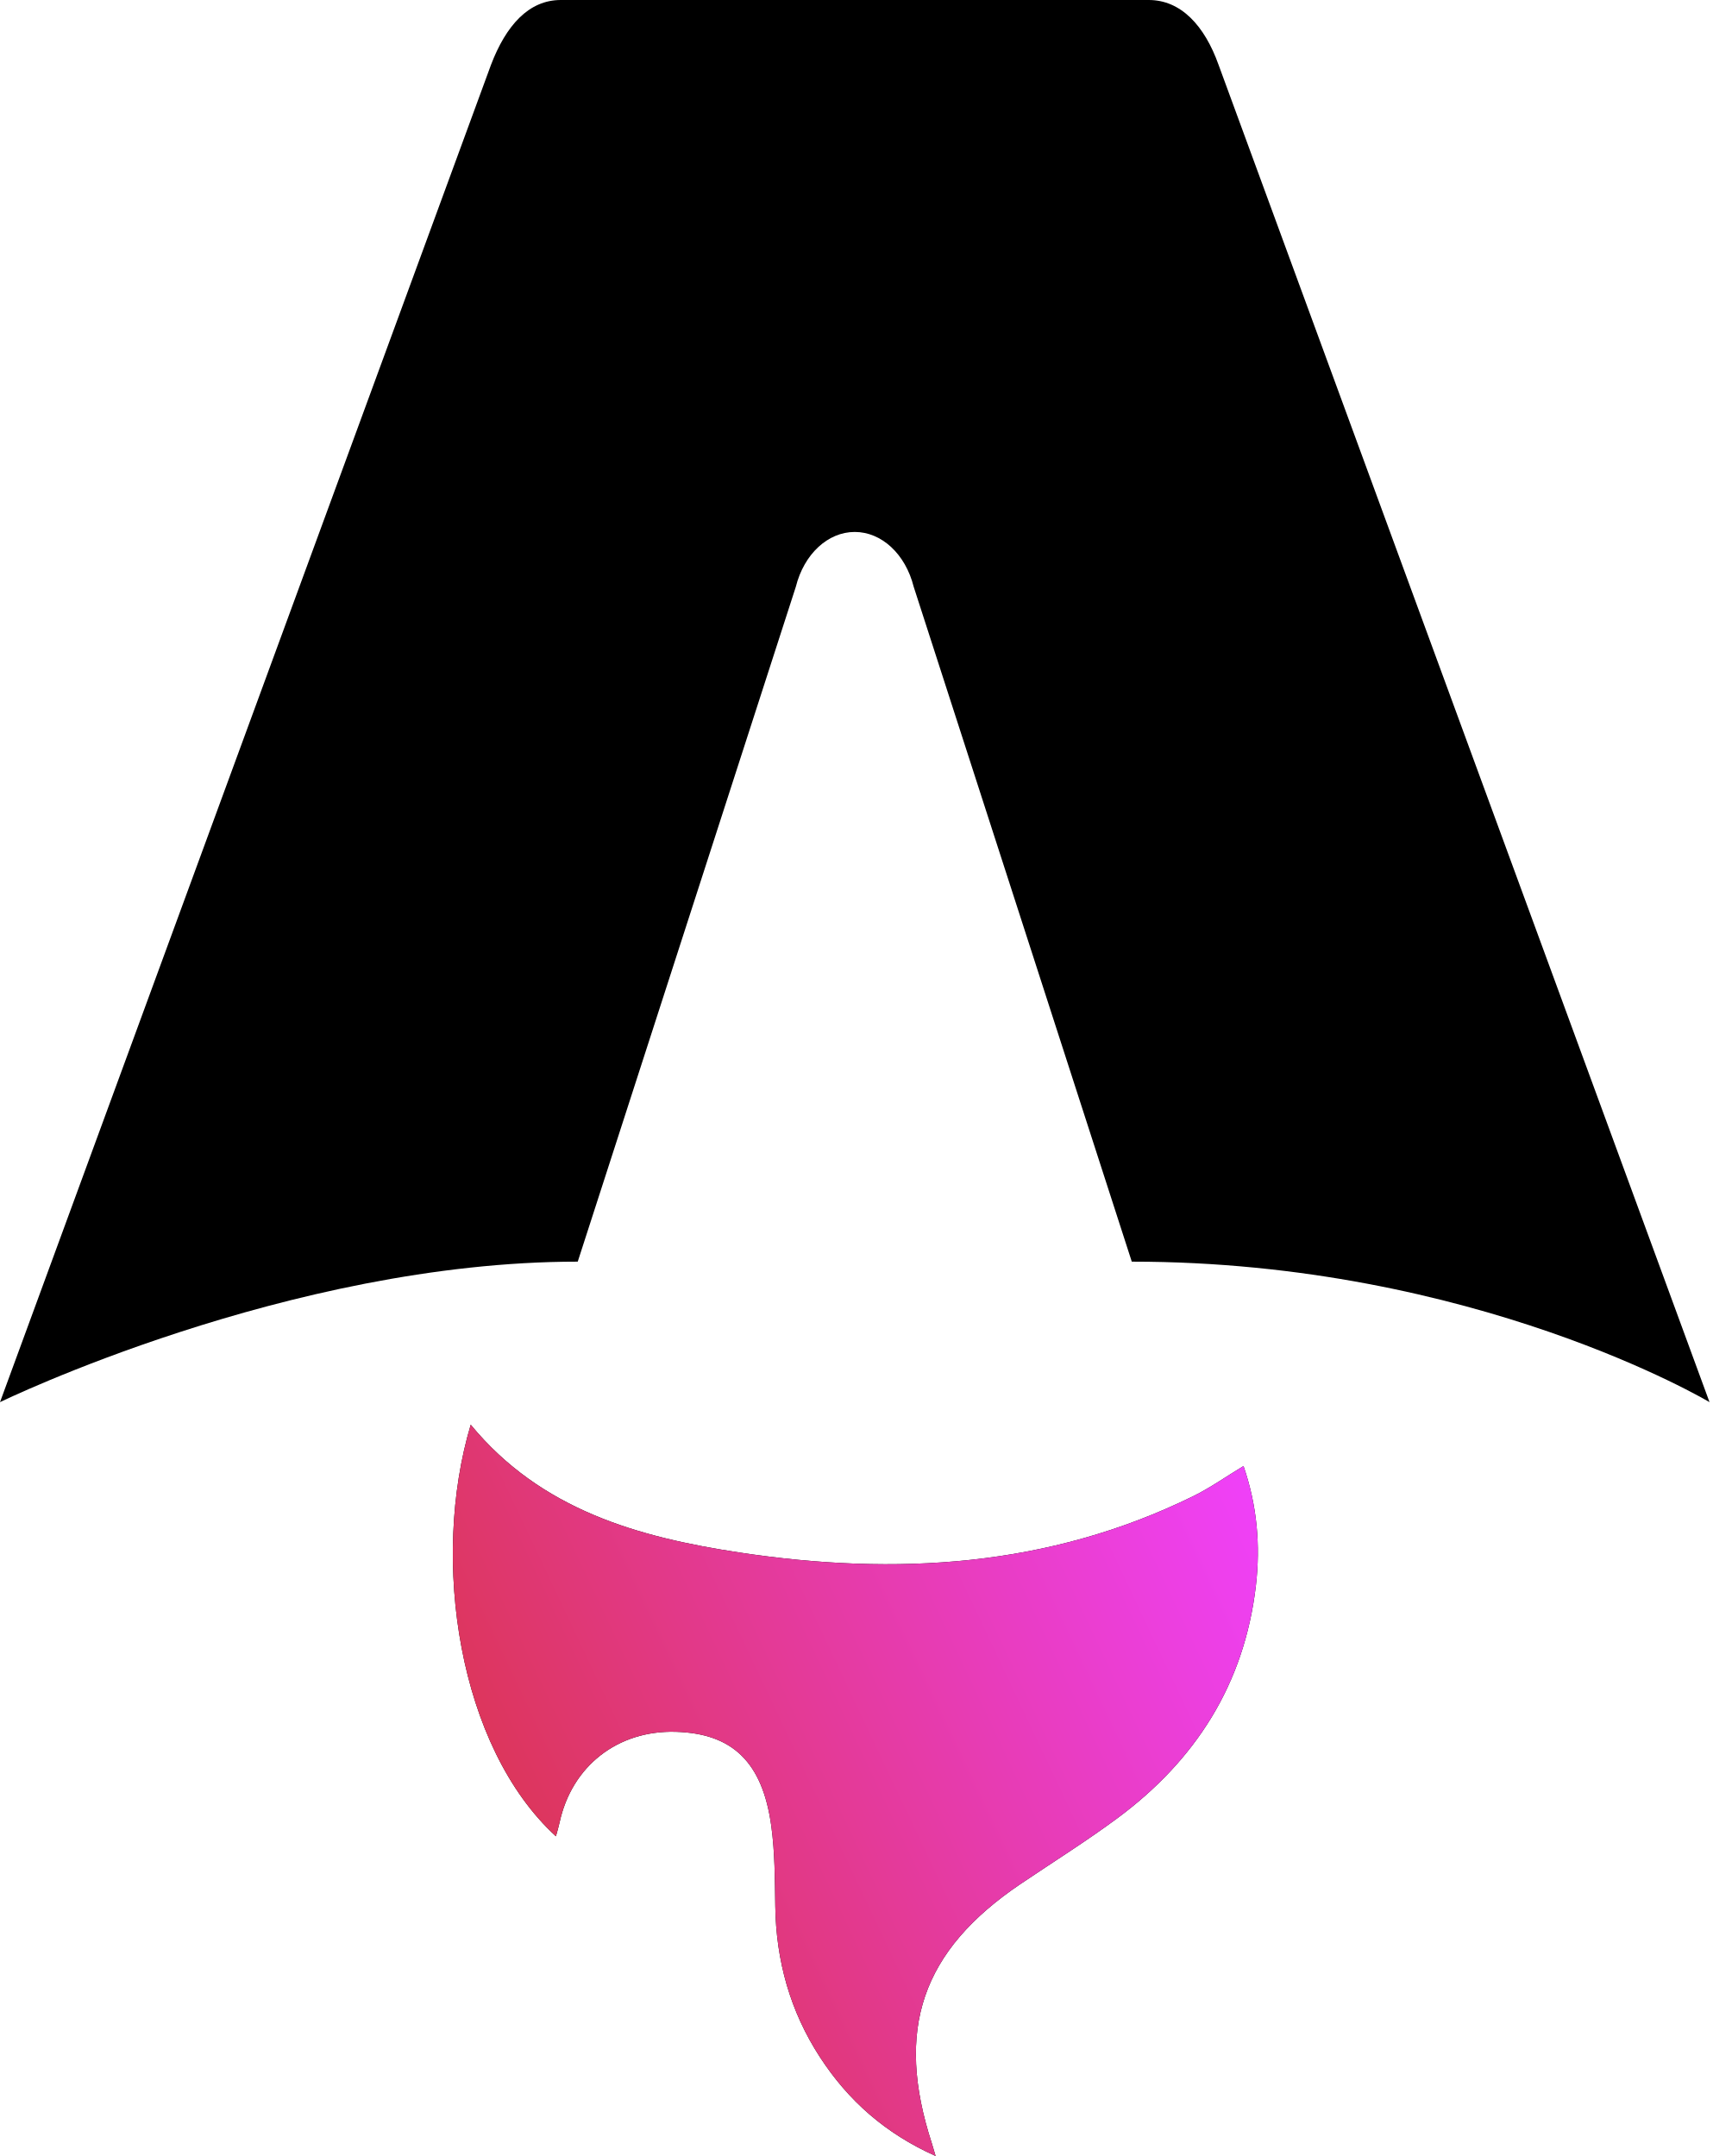
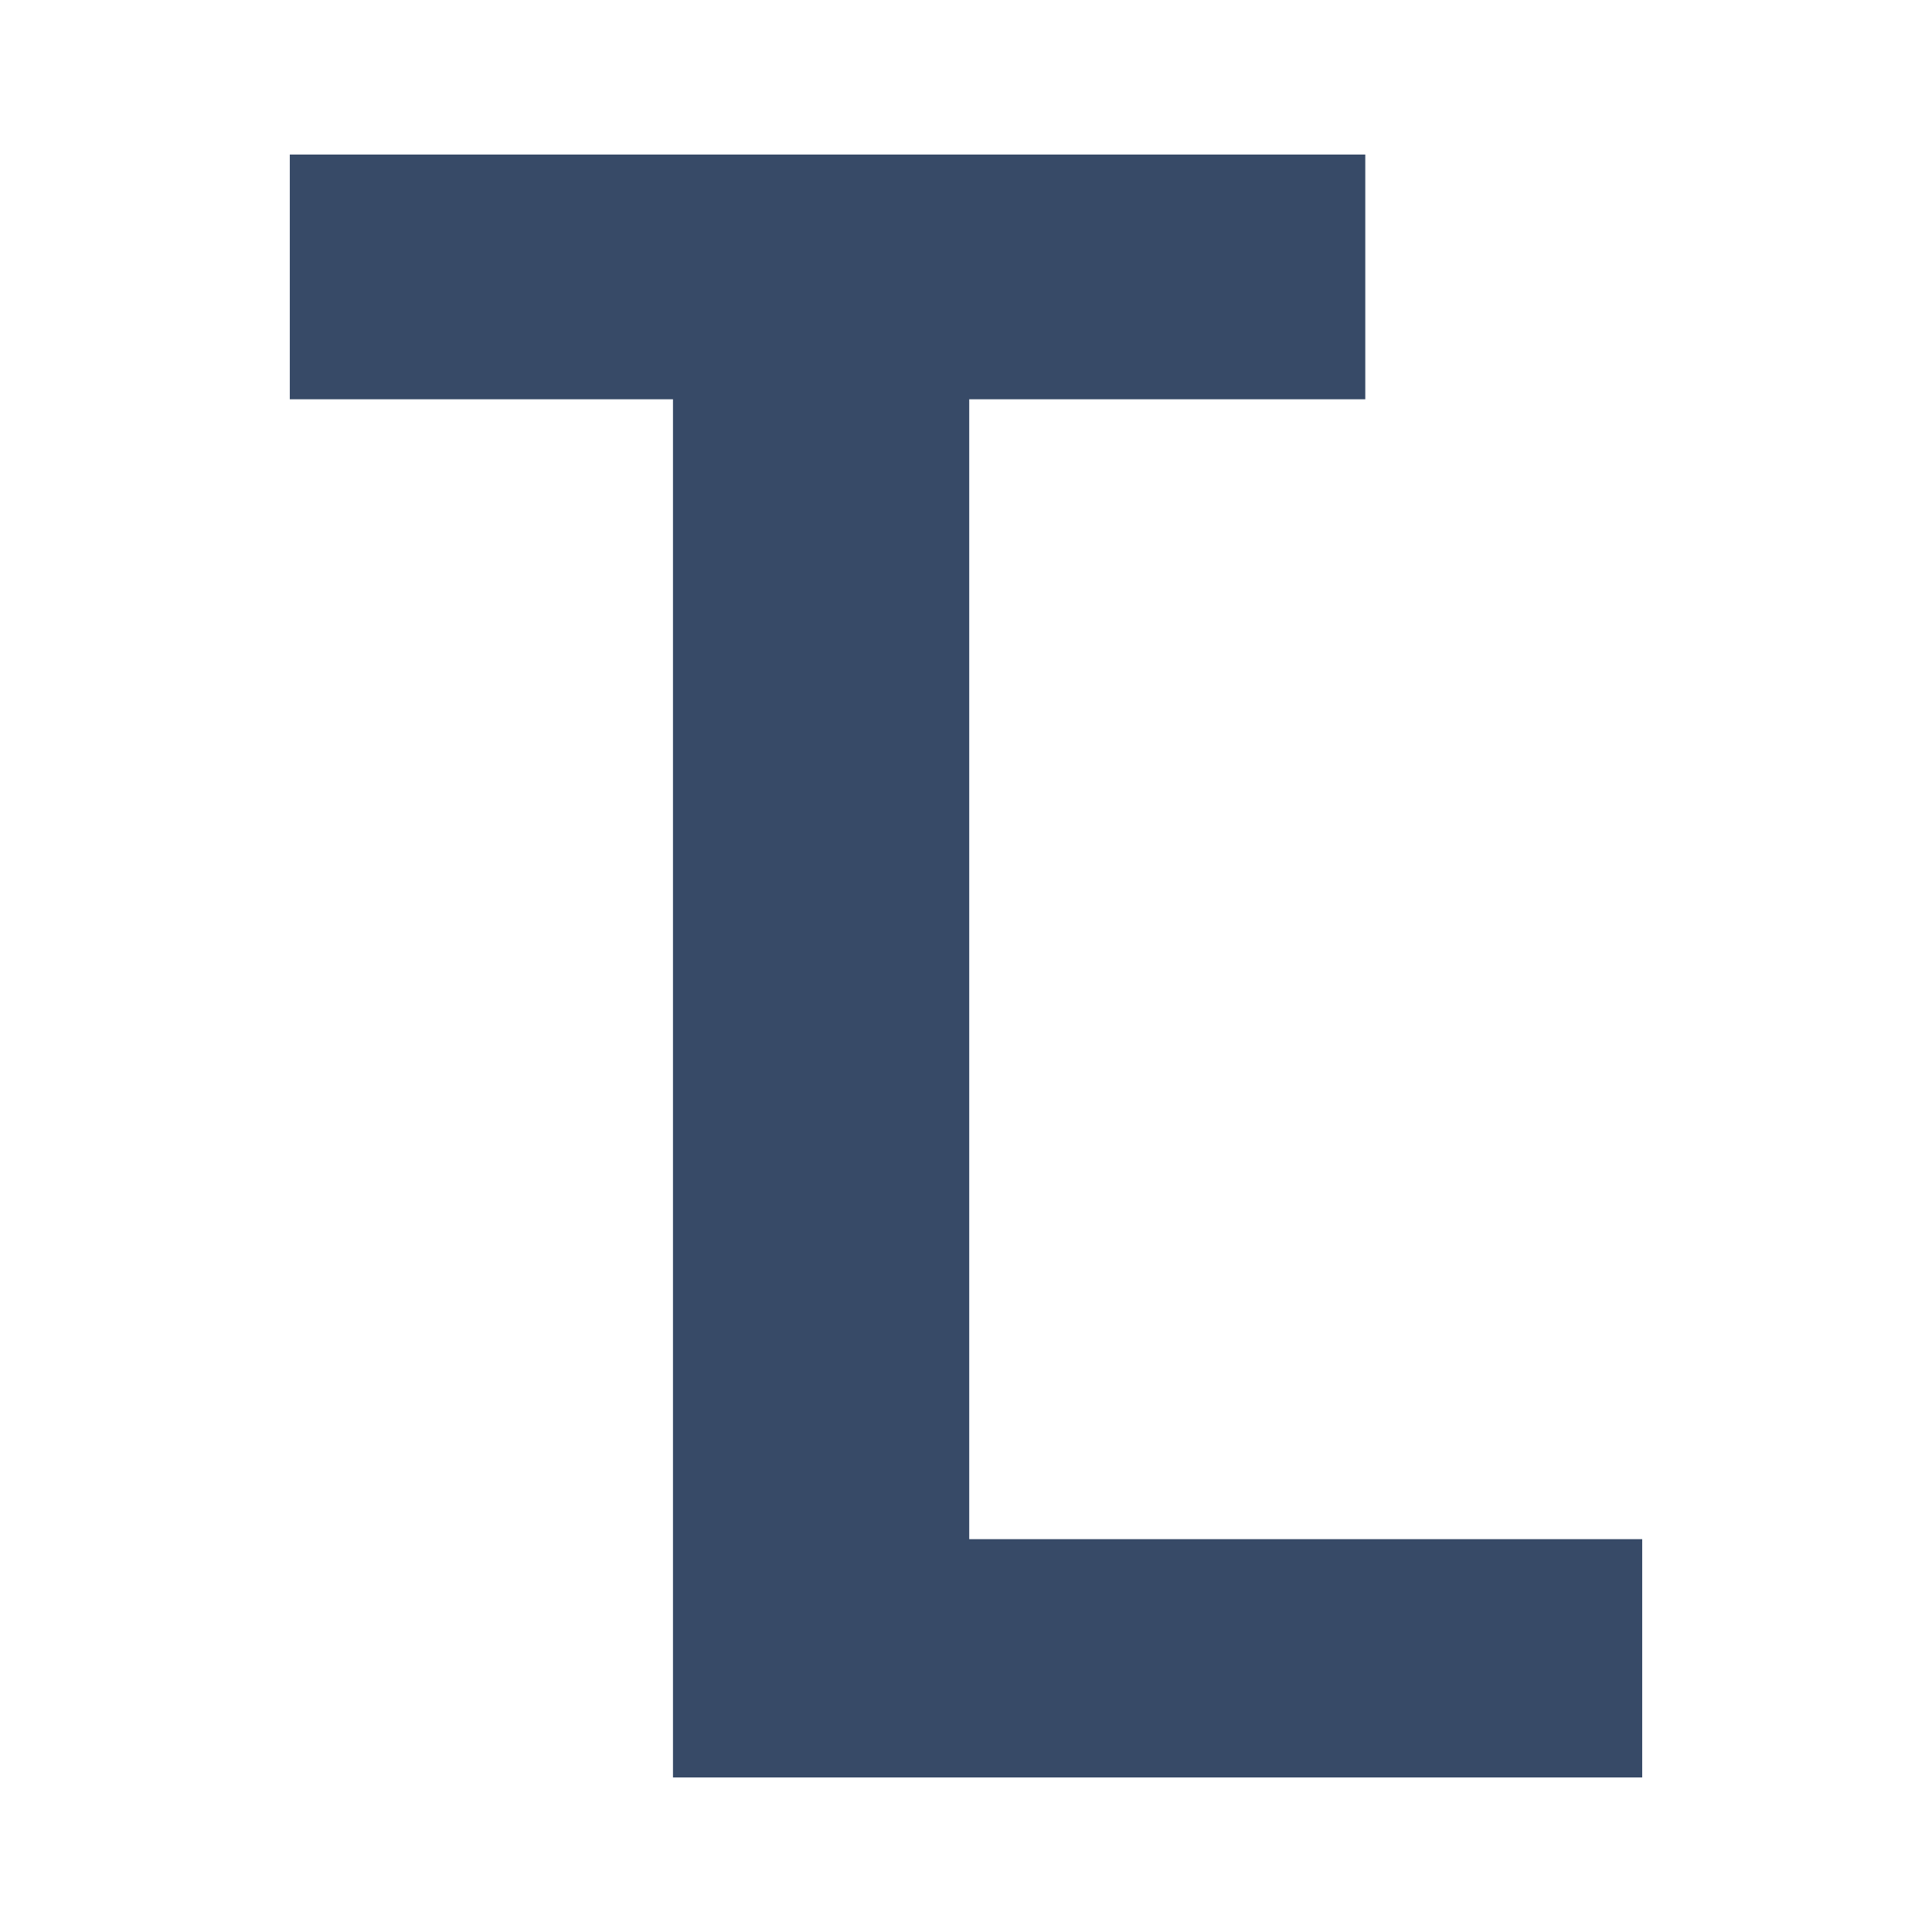
- <svg xmlns="http://www.w3.org/2000/svg" width="85" height="107" viewBox="0 0 85 107" fill="none">
-   <path fill="black" d="M27.589 91.136C22.756 86.718 21.344 77.433 23.358 70.707C26.85 74.948 31.689 76.291 36.7 77.05C44.438 78.22 52.036 77.782 59.223 74.246C60.045 73.841 60.805 73.303 61.704 72.757C62.378 74.714 62.553 76.689 62.318 78.7C61.745 83.596 59.309 87.378 55.433 90.245C53.883 91.392 52.244 92.417 50.643 93.498C45.726 96.821 44.396 100.718 46.243 106.386C46.287 106.525 46.327 106.663 46.426 107C43.916 105.876 42.082 104.24 40.684 102.089C39.209 99.819 38.507 97.308 38.47 94.591C38.451 93.269 38.451 91.934 38.273 90.631C37.839 87.453 36.347 86.03 33.536 85.948C30.652 85.864 28.37 87.647 27.765 90.455C27.719 90.671 27.652 90.884 27.585 91.134L27.589 91.136Z" />
-   <path fill="url(#paint0_linear_1_59)" d="M27.589 91.136C22.756 86.718 21.344 77.433 23.358 70.707C26.85 74.948 31.689 76.291 36.7 77.05C44.438 78.22 52.036 77.782 59.223 74.246C60.045 73.841 60.805 73.303 61.704 72.757C62.378 74.714 62.553 76.689 62.318 78.7C61.745 83.596 59.309 87.378 55.433 90.245C53.883 91.392 52.244 92.417 50.643 93.498C45.726 96.821 44.396 100.718 46.243 106.386C46.287 106.525 46.327 106.663 46.426 107C43.916 105.876 42.082 104.24 40.684 102.089C39.209 99.819 38.507 97.308 38.47 94.591C38.451 93.269 38.451 91.934 38.273 90.631C37.839 87.453 36.347 86.03 33.536 85.948C30.652 85.864 28.37 87.647 27.765 90.455C27.719 90.671 27.652 90.884 27.585 91.134L27.589 91.136Z" />
-   <path fill="black" d="M0 69.587C0 69.587 14.314 62.614 28.668 62.614L39.49 29.12C39.895 27.501 41.078 26.4 42.414 26.4C43.749 26.4 44.932 27.501 45.338 29.12L56.16 62.614C73.16 62.614 84.828 69.587 84.828 69.587C84.828 69.587 60.514 3.352 60.467 3.219C59.769 1.261 58.591 0 57.003 0H27.827C26.239 0 25.109 1.261 24.363 3.219C24.311 3.35 0 69.587 0 69.587Z" />
-   <defs>
-     <linearGradient id="paint0_linear_1_59" x1="22.47" y1="107" x2="69.145" y2="84.947" gradientUnits="userSpaceOnUse">
-       <stop stop-color="#D83333" />
-       <stop offset="1" stop-color="#F041FF" />
-     </linearGradient>
-   </defs>
+ <svg xmlns="http://www.w3.org/2000/svg" version="1.1" id="Layer_1" x="0px" y="0px" viewBox="0 0 60 60" style="enable-background:new 0 0 60 60;" xml:space="preserve">
+   <style type="text/css">
+ 	.st0{fill:#374A67;}
+ </style>
+   <g>
+     <path class="st0" d="M30.1,12.4v42.8h-8.9V12.4H9V4.8h33.4v7.6H30.1z" />
+   </g>
+   <g>
+     <path class="st0" d="M20.9,55.2V6.5h8.9v41.3H51v7.4H20.9z" />
+   </g>
</svg>
